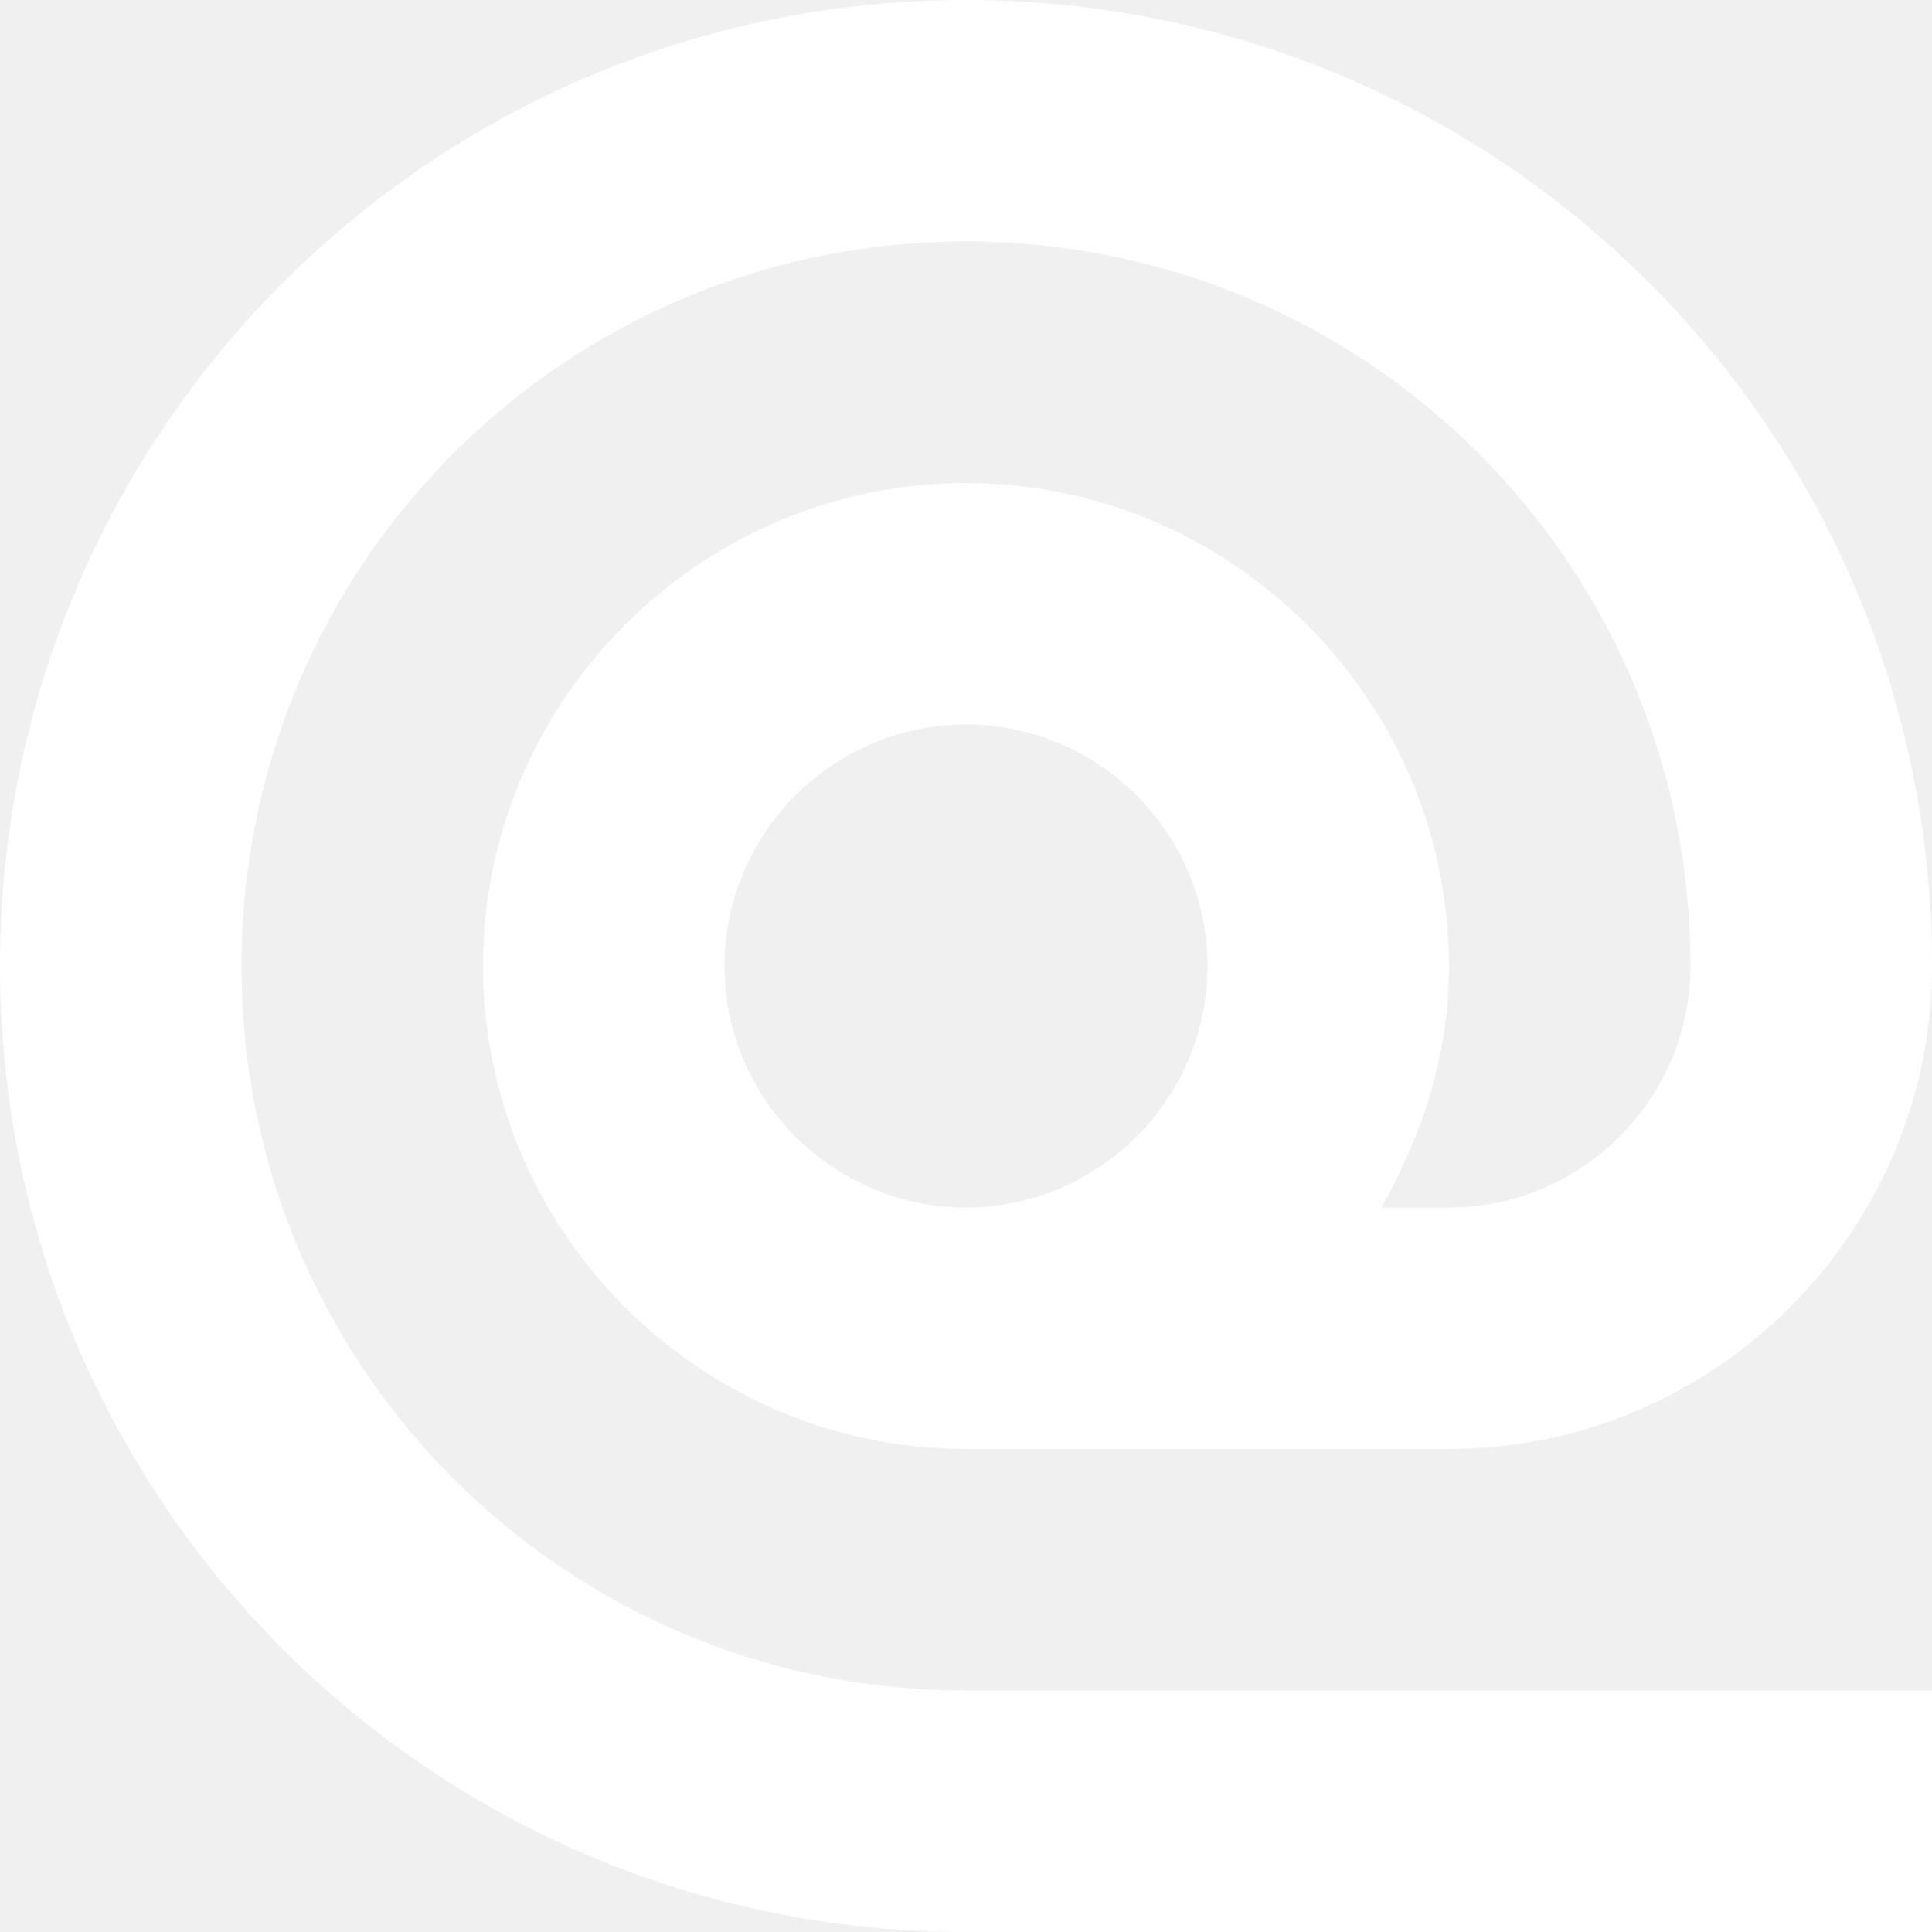
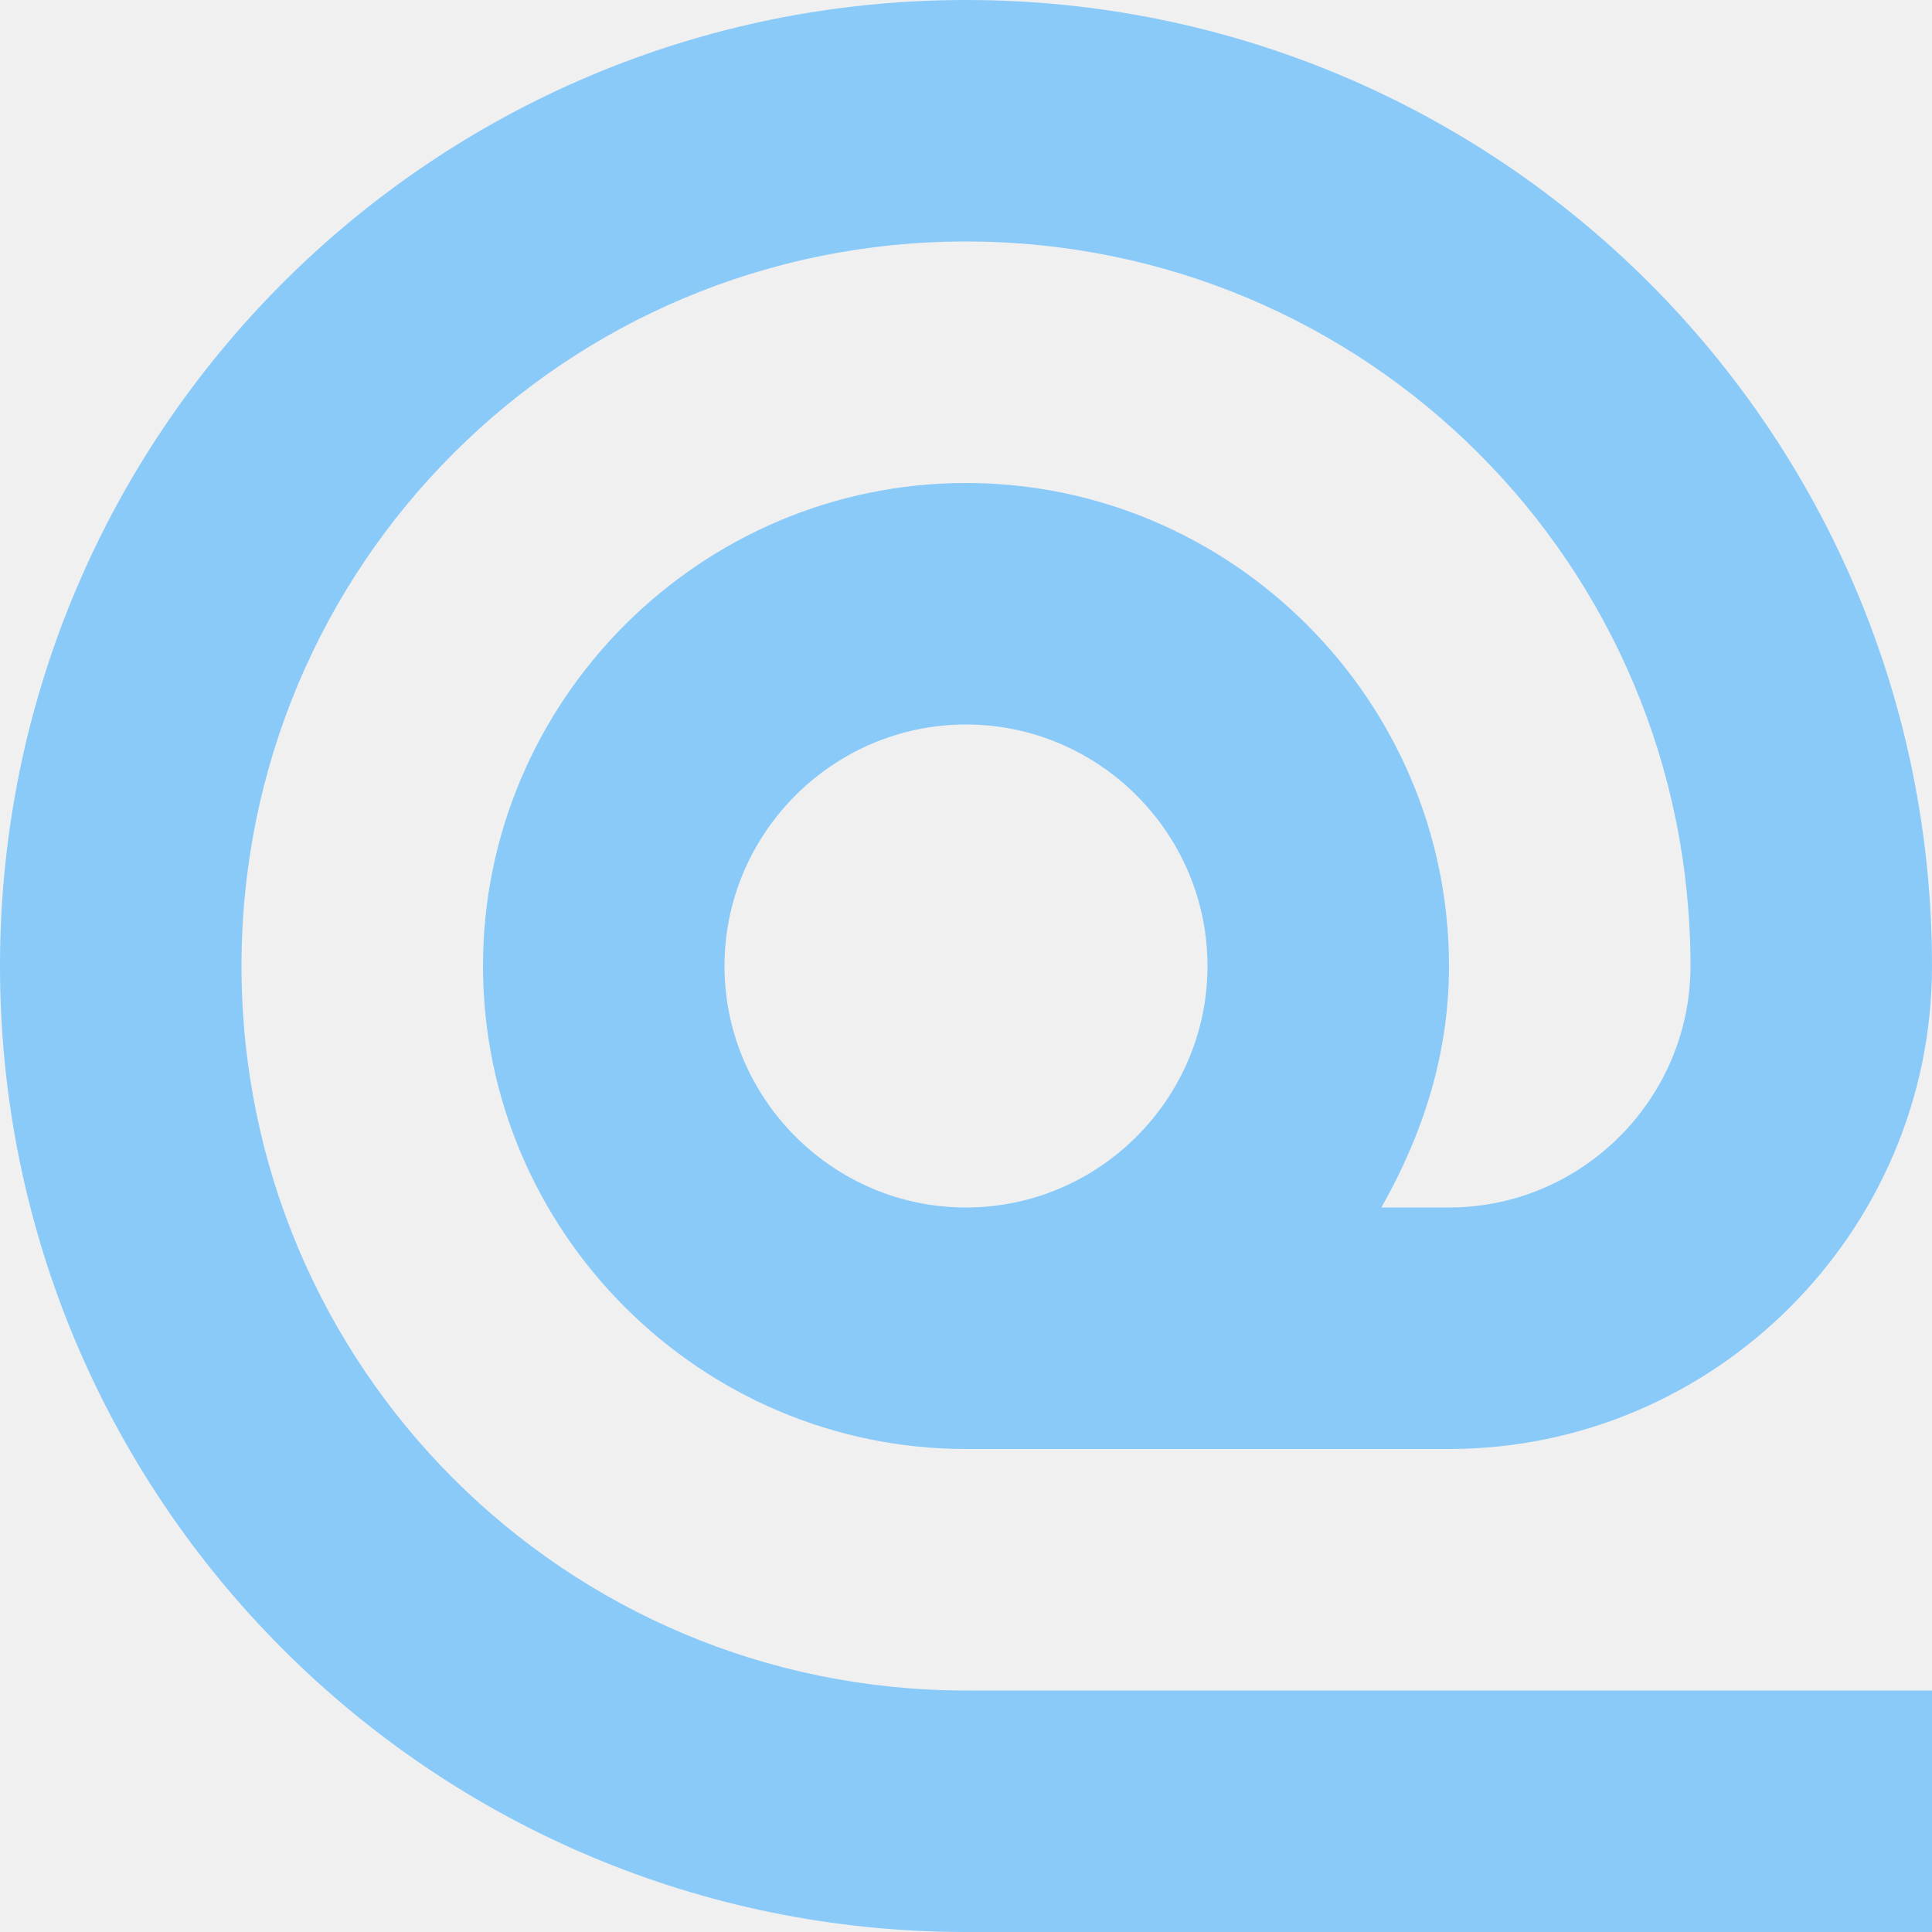
<svg xmlns="http://www.w3.org/2000/svg" width="24" height="24" viewBox="0 0 24 24" fill="none">
-   <path fill-rule="evenodd" clip-rule="evenodd" d="M12 6C8.7 6 6 8.7 6 12C6 15.3 8.7 18 12 18H18C21.3 18 24 15.3 24 12C24 5.369 18.631 0 12 0C5.369 0 0 5.369 0 12C0 18.631 5.369 24 12 24H24V21H12C7.019 21 3 16.981 3 12C3 7.019 7.019 3 12 3C16.981 3 21 7.019 21 12C21 13.65 19.65 15 18 15H17.16C17.669 14.1 18 13.11 18 12C18 8.7 15.3 6 12 6ZM12 15C10.35 15 9 13.65 9 12C9 10.35 10.35 9 12 9C13.65 9 15 10.35 15 12C15 13.65 13.65 15 12 15Z" fill="white" />
+   <path fill-rule="evenodd" clip-rule="evenodd" d="M12 6C8.7 6 6 8.7 6 12C6 15.3 8.7 18 12 18H18C21.3 18 24 15.3 24 12C24 5.369 18.631 0 12 0C5.369 0 0 5.369 0 12C0 18.631 5.369 24 12 24H24V21H12C7.019 21 3 16.981 3 12C3 7.019 7.019 3 12 3C16.981 3 21 7.019 21 12C21 13.65 19.65 15 18 15H17.16C17.669 14.1 18 13.11 18 12C18 8.7 15.3 6 12 6ZM12 15C10.35 15 9 13.65 9 12C9 10.35 10.35 9 12 9C13.65 9 15 10.35 15 12C15 13.65 13.65 15 12 15Z" fill="#8ACAF9" />
</svg>
